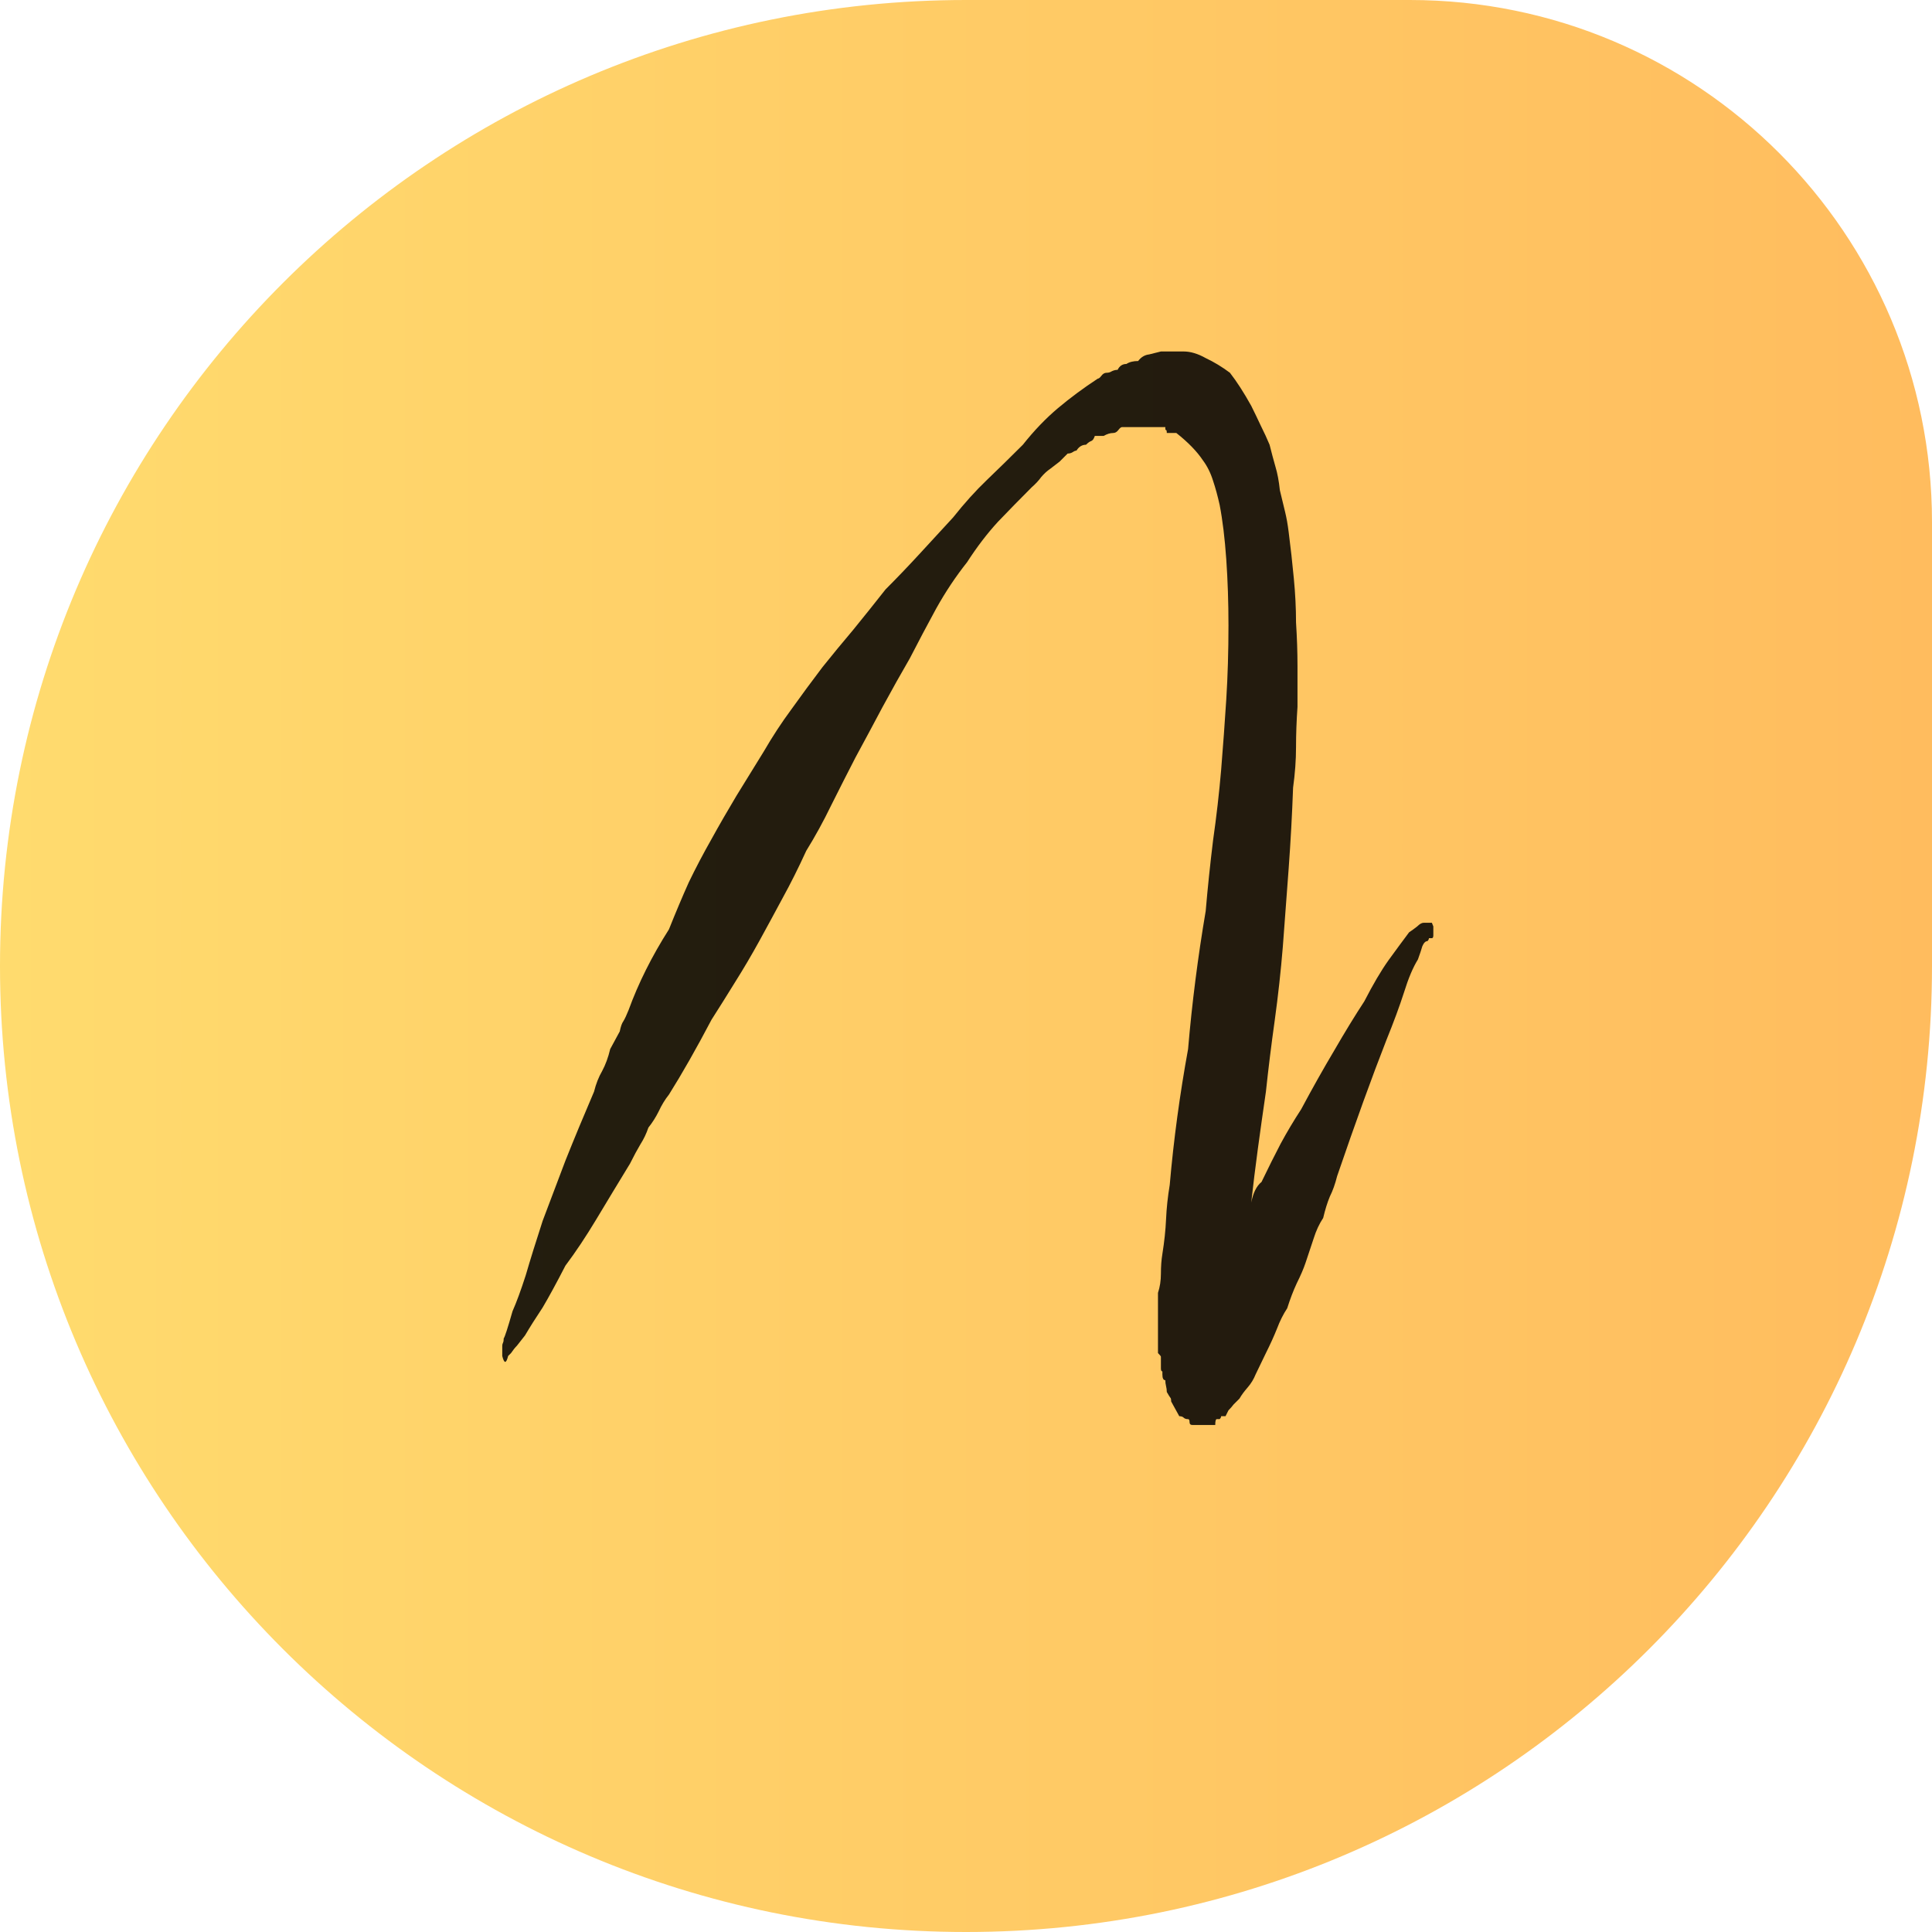
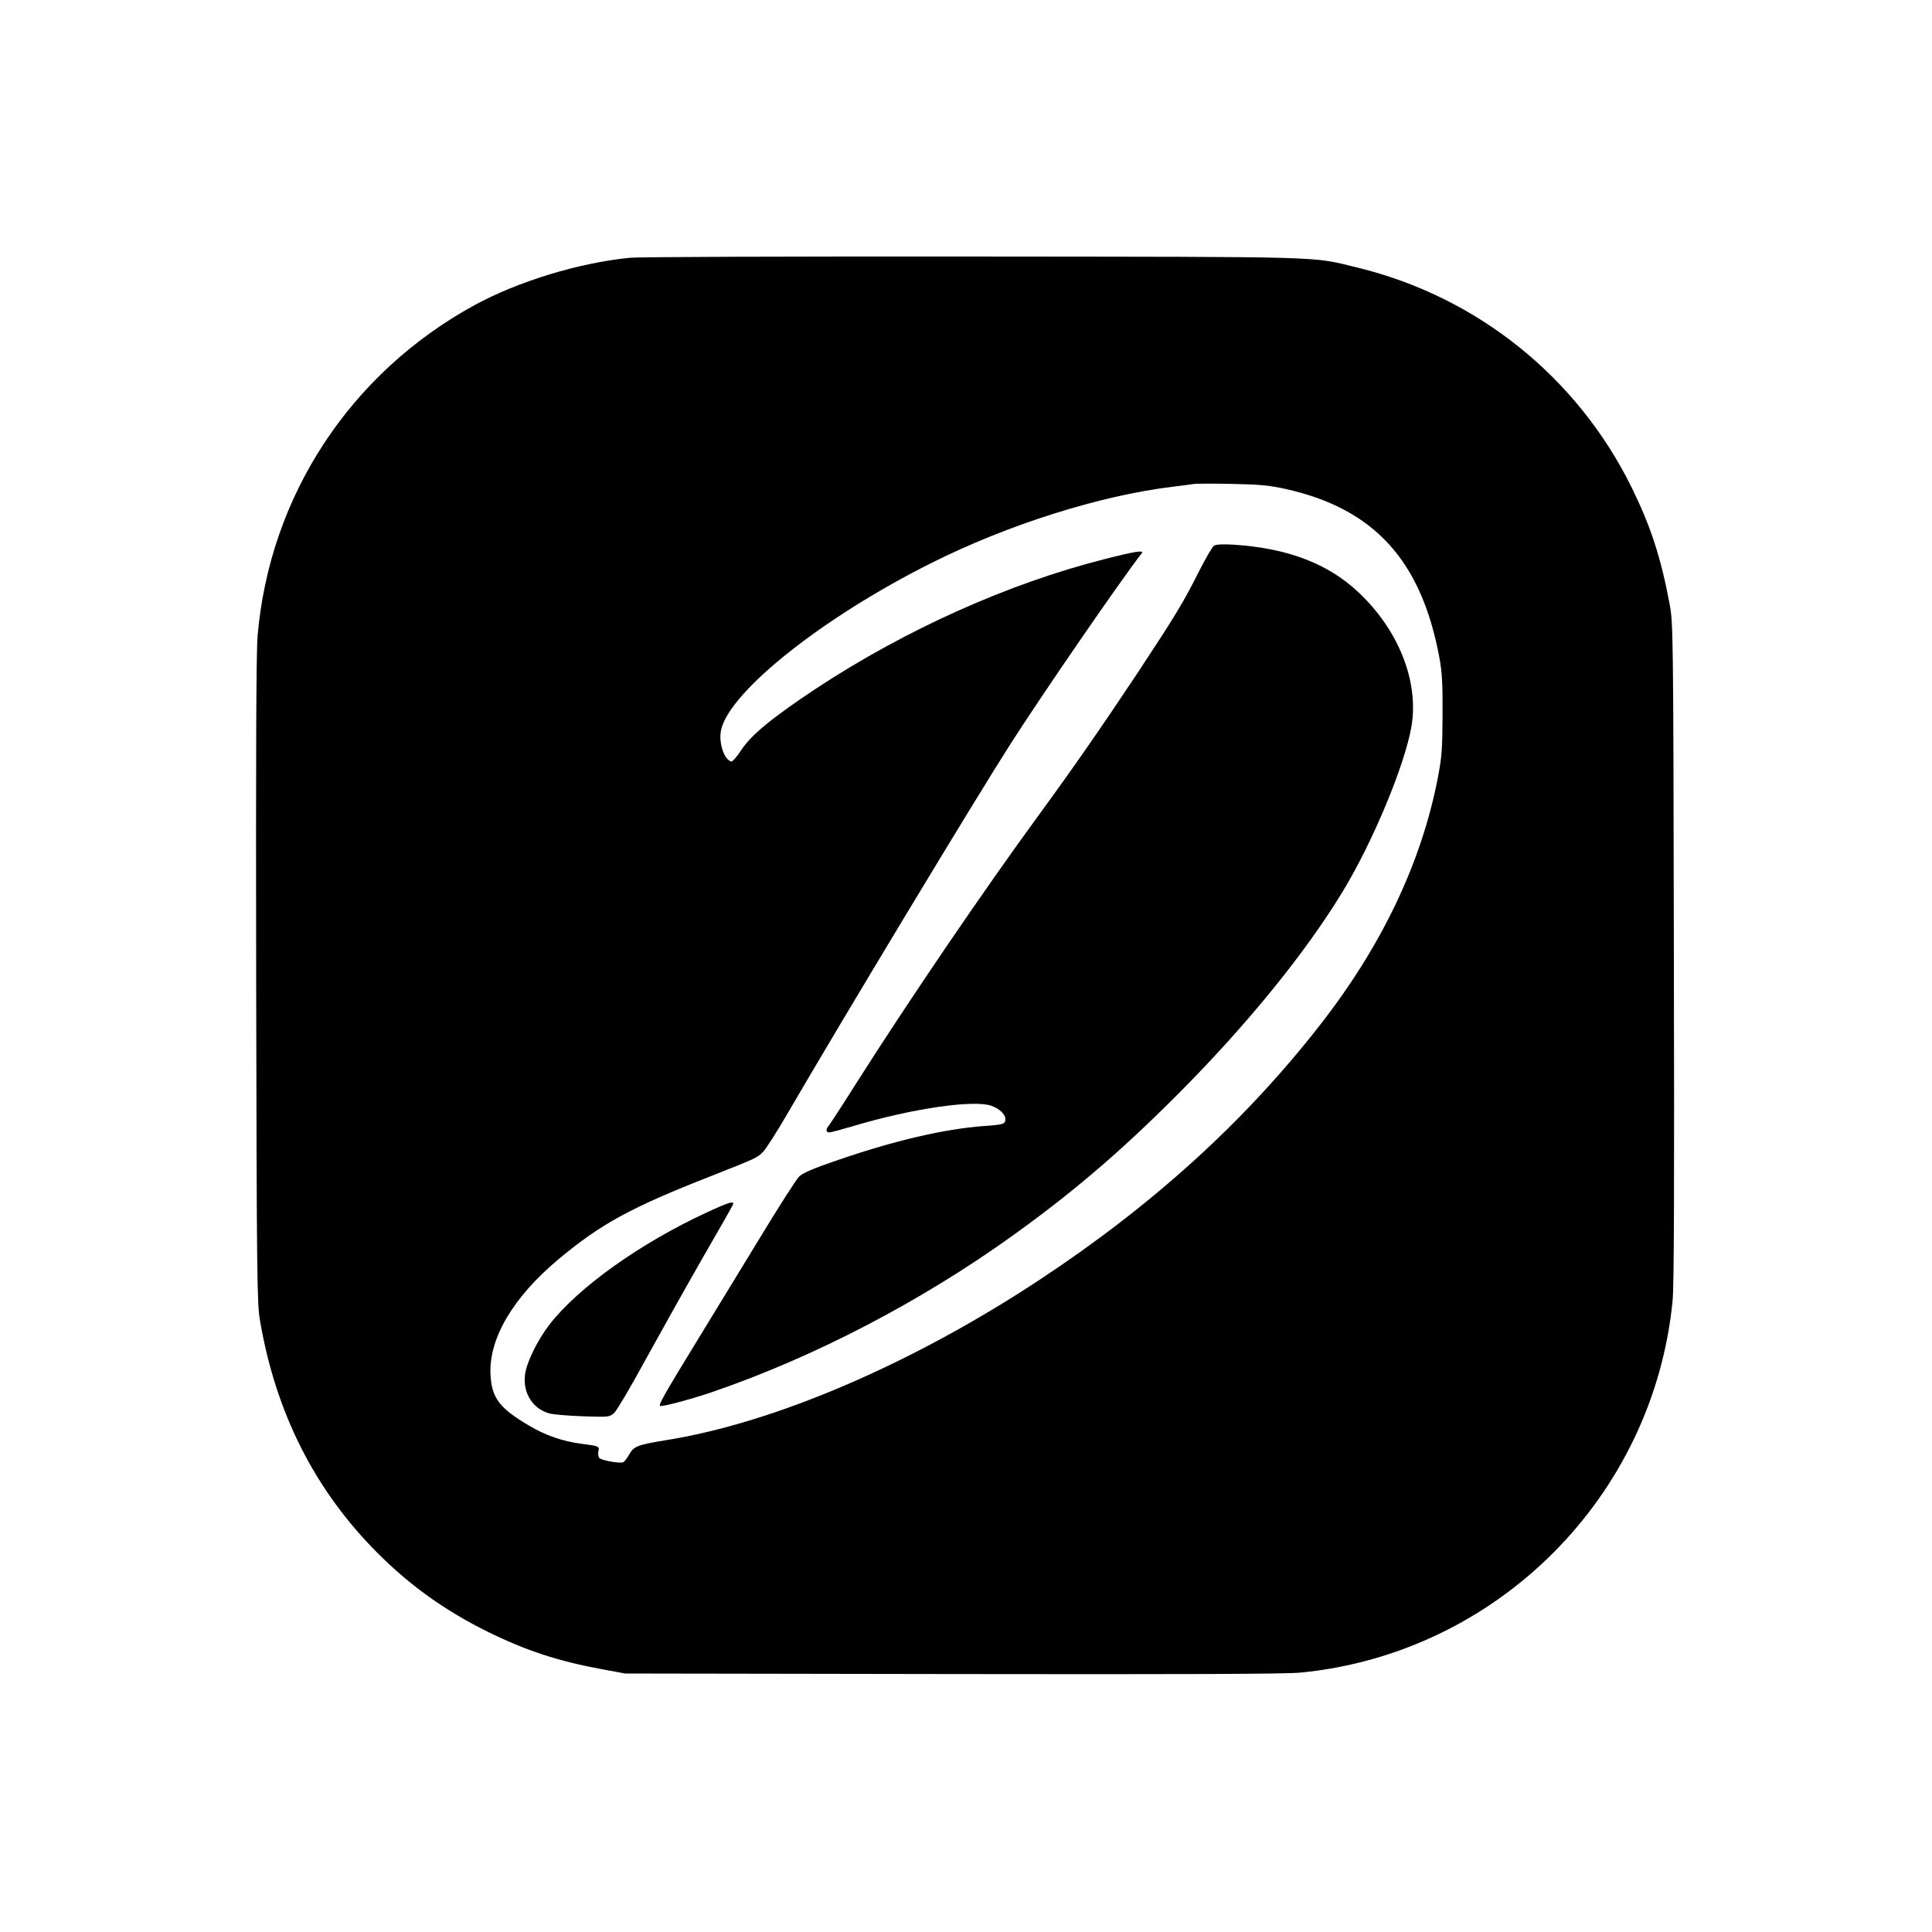
- <svg xmlns="http://www.w3.org/2000/svg" width="185" height="185" viewBox="0 0 185 185" fill="none">
-   <path d="M0 92.5C0 41.414 41.414 0 92.5 0H135C162.614 0 185 22.386 185 50V92.5C185 143.586 143.586 185 92.5 185V185C41.414 185 0 143.586 0 92.5V92.5Z" fill="url(#paint0_linear_13_13)" />
-   <path d="M137.109 88.359C137.109 88.359 137.156 88.477 137.25 88.711V88.992C137.25 89.18 137.25 89.367 137.25 89.555C137.25 89.742 137.203 89.836 137.109 89.836H136.828C136.828 89.93 136.781 90.023 136.688 90.117C136.5 90.117 136.336 90.281 136.195 90.609C136.102 90.938 135.961 91.359 135.773 91.875C135.305 92.625 134.859 93.68 134.438 95.039C134.016 96.352 133.453 97.875 132.75 99.609C131.391 103.078 129.82 107.414 128.039 112.617C127.852 113.367 127.617 114.023 127.336 114.586C127.102 115.148 126.891 115.828 126.703 116.625C126.328 117.188 126.023 117.844 125.789 118.594C125.555 119.297 125.297 120.07 125.016 120.914C124.828 121.477 124.547 122.133 124.172 122.883C123.844 123.586 123.539 124.383 123.258 125.273C122.883 125.836 122.555 126.492 122.273 127.242C121.992 127.945 121.641 128.719 121.219 129.562L120.234 131.602C120.047 132.07 119.789 132.492 119.461 132.867C119.133 133.242 118.875 133.594 118.688 133.922C118.5 134.109 118.312 134.297 118.125 134.484C117.984 134.672 117.82 134.859 117.633 135.047L117.352 135.609H116.93C116.93 135.703 116.883 135.797 116.789 135.891H116.508C116.414 135.891 116.367 136.078 116.367 136.453H116.086H115.945H115.664H115.453H115.172H114.75H114.609H114.188C114 136.453 113.906 136.359 113.906 136.172C113.906 135.984 113.859 135.891 113.766 135.891C113.578 135.891 113.438 135.844 113.344 135.75C113.25 135.656 113.109 135.609 112.922 135.609L112.148 134.203C112.148 134.016 112.125 133.898 112.078 133.852C112.031 133.805 111.914 133.617 111.727 133.289C111.727 133.102 111.703 132.914 111.656 132.727C111.609 132.539 111.586 132.352 111.586 132.164C111.398 132.164 111.305 131.977 111.305 131.602V131.32C111.211 131.32 111.164 131.227 111.164 131.039V130.758C111.164 130.289 111.164 130.008 111.164 129.914C111.164 129.867 111.07 129.75 110.883 129.562V129V128.719V125.555V123.797C111.07 123.234 111.164 122.625 111.164 121.969C111.164 121.266 111.211 120.633 111.305 120.07C111.492 118.898 111.609 117.797 111.656 116.766C111.703 115.688 111.82 114.586 112.008 113.461C112.383 109.148 112.969 104.812 113.766 100.453C113.953 98.25 114.188 96.047 114.469 93.844C114.75 91.641 115.078 89.438 115.453 87.234C115.641 85.031 115.875 82.781 116.156 80.484C116.484 78.188 116.742 75.938 116.93 73.734C117.117 71.438 117.281 69.188 117.422 66.984C117.562 64.734 117.633 62.367 117.633 59.883C117.633 57.68 117.562 55.57 117.422 53.555C117.281 51.539 117.07 49.805 116.789 48.352C116.602 47.508 116.391 46.734 116.156 46.031C115.922 45.281 115.594 44.625 115.172 44.062C114.609 43.219 113.766 42.352 112.641 41.461H111.727C111.727 41.273 111.703 41.18 111.656 41.18C111.609 41.18 111.586 41.133 111.586 41.039V40.898H111.164H110.32H109.406H108.562H107.438C107.344 40.898 107.227 40.992 107.086 41.18C106.945 41.367 106.781 41.461 106.594 41.461C106.312 41.461 106.008 41.555 105.68 41.742H104.836C104.742 42.023 104.625 42.188 104.484 42.234C104.344 42.281 104.18 42.398 103.992 42.586C103.617 42.586 103.312 42.773 103.078 43.148C102.984 43.148 102.867 43.195 102.727 43.289C102.586 43.383 102.422 43.43 102.234 43.43C101.953 43.711 101.695 43.969 101.461 44.203C101.227 44.391 100.922 44.625 100.547 44.906C100.266 45.094 99.984 45.352 99.703 45.68C99.469 46.008 99.164 46.336 98.789 46.664C97.711 47.742 96.633 48.844 95.555 49.969C94.523 51.094 93.539 52.383 92.602 53.836C91.523 55.195 90.539 56.672 89.648 58.266C88.805 59.812 87.961 61.406 87.117 63.047C86.273 64.5 85.406 66.047 84.516 67.688C83.672 69.281 82.805 70.898 81.914 72.539C81.164 73.992 80.391 75.516 79.594 77.109C78.844 78.656 78.047 80.109 77.203 81.469C76.453 83.109 75.703 84.609 74.953 85.969C74.25 87.281 73.5 88.664 72.703 90.117C71.953 91.477 71.18 92.789 70.383 94.055C69.633 95.273 68.883 96.469 68.133 97.641C66.68 100.406 65.32 102.797 64.055 104.812C63.68 105.281 63.352 105.82 63.07 106.43C62.789 106.992 62.461 107.508 62.086 107.977C61.898 108.539 61.641 109.078 61.312 109.594C61.031 110.062 60.703 110.672 60.328 111.422C59.156 113.344 58.078 115.125 57.094 116.766C56.109 118.406 55.125 119.883 54.141 121.195C53.297 122.836 52.57 124.172 51.961 125.203C51.305 126.188 50.742 127.078 50.273 127.875C49.898 128.344 49.641 128.672 49.5 128.859C49.312 129.047 49.125 129.281 48.938 129.562L48.656 129.844C48.469 130.594 48.281 130.594 48.094 129.844V129V128.859C48.094 128.766 48.117 128.672 48.164 128.578C48.211 128.484 48.234 128.344 48.234 128.156C48.328 128.062 48.609 127.195 49.078 125.555C49.453 124.711 49.875 123.562 50.344 122.109C50.766 120.656 51.305 118.922 51.961 116.906C52.617 115.172 53.344 113.25 54.141 111.141C54.984 109.031 55.898 106.828 56.883 104.531C57.07 103.781 57.328 103.125 57.656 102.562C57.984 101.953 58.242 101.25 58.43 100.453L59.344 98.766C59.438 98.297 59.555 97.969 59.695 97.781C59.836 97.547 60 97.195 60.188 96.727C61.125 94.148 62.414 91.57 64.055 88.992C64.711 87.352 65.344 85.852 65.953 84.492C66.609 83.133 67.336 81.75 68.133 80.344C68.883 78.984 69.68 77.602 70.523 76.195C71.414 74.742 72.281 73.336 73.125 71.977C73.969 70.523 74.859 69.164 75.797 67.898C76.734 66.586 77.719 65.25 78.75 63.891C79.688 62.719 80.672 61.523 81.703 60.305C82.734 59.039 83.766 57.75 84.797 56.438C85.875 55.359 86.953 54.234 88.031 53.062C89.156 51.844 90.234 50.672 91.266 49.547C92.344 48.188 93.422 46.992 94.5 45.961C95.625 44.883 96.773 43.758 97.945 42.586C99.023 41.227 100.148 40.055 101.32 39.07C102.492 38.086 103.758 37.148 105.117 36.258C105.211 36.258 105.328 36.164 105.469 35.977C105.609 35.789 105.773 35.695 105.961 35.695C106.148 35.695 106.312 35.648 106.453 35.555C106.641 35.461 106.828 35.414 107.016 35.414C107.203 35.039 107.484 34.852 107.859 34.852C108.141 34.664 108.516 34.57 108.984 34.57C109.266 34.195 109.617 33.984 110.039 33.938L111.164 33.656H111.305H111.586H112.008H113.344C114 33.656 114.703 33.867 115.453 34.289C116.25 34.664 117.023 35.133 117.773 35.695C118.43 36.539 119.109 37.594 119.812 38.859C120.094 39.422 120.398 40.055 120.727 40.758C121.055 41.414 121.336 42.023 121.57 42.586C121.758 43.336 121.945 44.039 122.133 44.695C122.32 45.305 122.461 46.055 122.555 46.945C122.742 47.695 122.906 48.375 123.047 48.984C123.188 49.547 123.305 50.203 123.398 50.953C123.586 52.406 123.75 53.883 123.891 55.383C124.031 56.836 124.102 58.242 124.102 59.602C124.195 61.055 124.242 62.438 124.242 63.75C124.242 65.016 124.242 66.328 124.242 67.688C124.148 69.047 124.102 70.336 124.102 71.555C124.102 72.773 124.008 74.062 123.82 75.422C123.727 78 123.586 80.578 123.398 83.156C123.211 85.688 123.023 88.195 122.836 90.68C122.648 92.977 122.391 95.32 122.062 97.711C121.734 100.055 121.453 102.328 121.219 104.531C120.938 106.453 120.68 108.281 120.445 110.016C120.211 111.75 120 113.461 119.812 115.148C120 114.211 120.328 113.555 120.797 113.18C121.453 111.82 122.062 110.602 122.625 109.523C123.234 108.398 123.891 107.297 124.594 106.219C125.672 104.203 126.727 102.328 127.758 100.594C128.789 98.812 129.75 97.242 130.641 95.883C131.484 94.242 132.258 92.93 132.961 91.945C133.711 90.914 134.367 90.023 134.93 89.273C135.211 89.086 135.469 88.898 135.703 88.711C135.938 88.477 136.148 88.359 136.336 88.359H136.688H136.828H137.109ZM115.031 122.672H114.75H115.031ZM114.75 122.672H114.609H114.75Z" fill="black" fill-opacity="0.86" />
-   <defs>
-     <linearGradient id="paint0_linear_13_13" x1="0" y1="92" x2="185" y2="92" gradientUnits="userSpaceOnUse">
-       <stop stop-color="#FFDB6E" />
-       <stop offset="1" stop-color="#FFBC5E" />
-     </linearGradient>
-   </defs>
+ <svg xmlns="http://www.w3.org/2000/svg" version="1.0" width="1080pt" height="1080pt" viewBox="0 0 1080 1080" preserveAspectRatio="xMidYMid meet">
+   <g transform="translate(0,1080) scale(0.1,-0.1)" fill="#000000" stroke="none">
+     <path d="M3520 9359 c-287 -29 -623 -132 -866 -264 -696 -380 -1147 -1067 -1214 -1850 -8 -91 -10 -664 -8 -1925 3 -1664 5 -1803 21 -1900 88 -517 306 -949 657 -1301 183 -183 377 -322 615 -440 218 -107 394 -165 650 -212 l120 -22 1830 -3 c1296 -2 1864 0 1945 8 1098 107 1973 982 2080 2080 8 82 10 646 7 1950 -3 1808 -4 1837 -24 1945 -49 261 -106 434 -212 650 -304 617 -863 1066 -1532 1229 -265 64 -130 60 -2149 62 -1009 1 -1873 -2 -1920 -7z m3665 -1292 c496 -110 760 -399 861 -942 15 -80 19 -145 18 -320 -1 -195 -4 -236 -27 -356 -92 -473 -314 -939 -659 -1380 -421 -540 -936 -1007 -1568 -1424 -709 -468 -1478 -798 -2083 -895 -165 -27 -183 -34 -210 -81 -12 -21 -27 -41 -33 -43 -22 -8 -126 11 -135 25 -5 8 -7 24 -4 36 7 28 3 30 -93 42 -104 13 -203 47 -295 102 -166 98 -208 154 -215 284 -11 201 126 433 378 644 239 200 407 291 853 466 263 104 261 103 295 139 16 17 78 114 137 216 316 542 1039 1741 1243 2060 175 274 617 917 735 1068 14 18 -43 9 -210 -34 -534 -135 -1111 -394 -1608 -721 -243 -161 -365 -260 -420 -344 -26 -39 -51 -69 -58 -66 -41 13 -71 108 -56 177 48 215 570 630 1174 932 428 215 944 378 1350 427 50 6 101 13 115 15 14 3 111 3 215 1 155 -3 210 -8 300 -28z" />
+     <path d="M6787 7750 c-10 -6 -46 -69 -82 -139 -88 -176 -135 -253 -344 -570 -209 -314 -359 -530 -546 -786 -314 -429 -729 -1039 -1025 -1505 -78 -124 -149 -232 -156 -241 -19 -21 -18 -39 2 -39 10 0 69 16 133 35 328 98 670 148 772 114 45 -16 79 -47 79 -75 0 -28 -10 -31 -125 -39 -220 -17 -495 -81 -809 -189 -136 -46 -196 -72 -218 -92 -16 -16 -108 -159 -205 -319 -97 -159 -254 -416 -348 -570 -210 -343 -239 -395 -223 -395 29 0 180 41 288 78 569 195 1160 502 1674 870 342 245 610 474 931 796 384 385 713 790 920 1131 172 283 351 716 386 929 40 249 -73 534 -296 744 -170 161 -396 247 -695 267 -62 4 -101 2 -113 -5z" />
+     <path d="M3950 4022 c-370 -171 -718 -419 -878 -626 -68 -88 -129 -213 -137 -280 -13 -101 41 -189 132 -216 21 -7 106 -14 188 -17 148 -5 151 -5 178 18 14 13 89 139 165 279 77 140 219 394 316 564 98 169 180 314 183 322 9 23 -17 16 -147 -44z" />
+   </g>
</svg>
